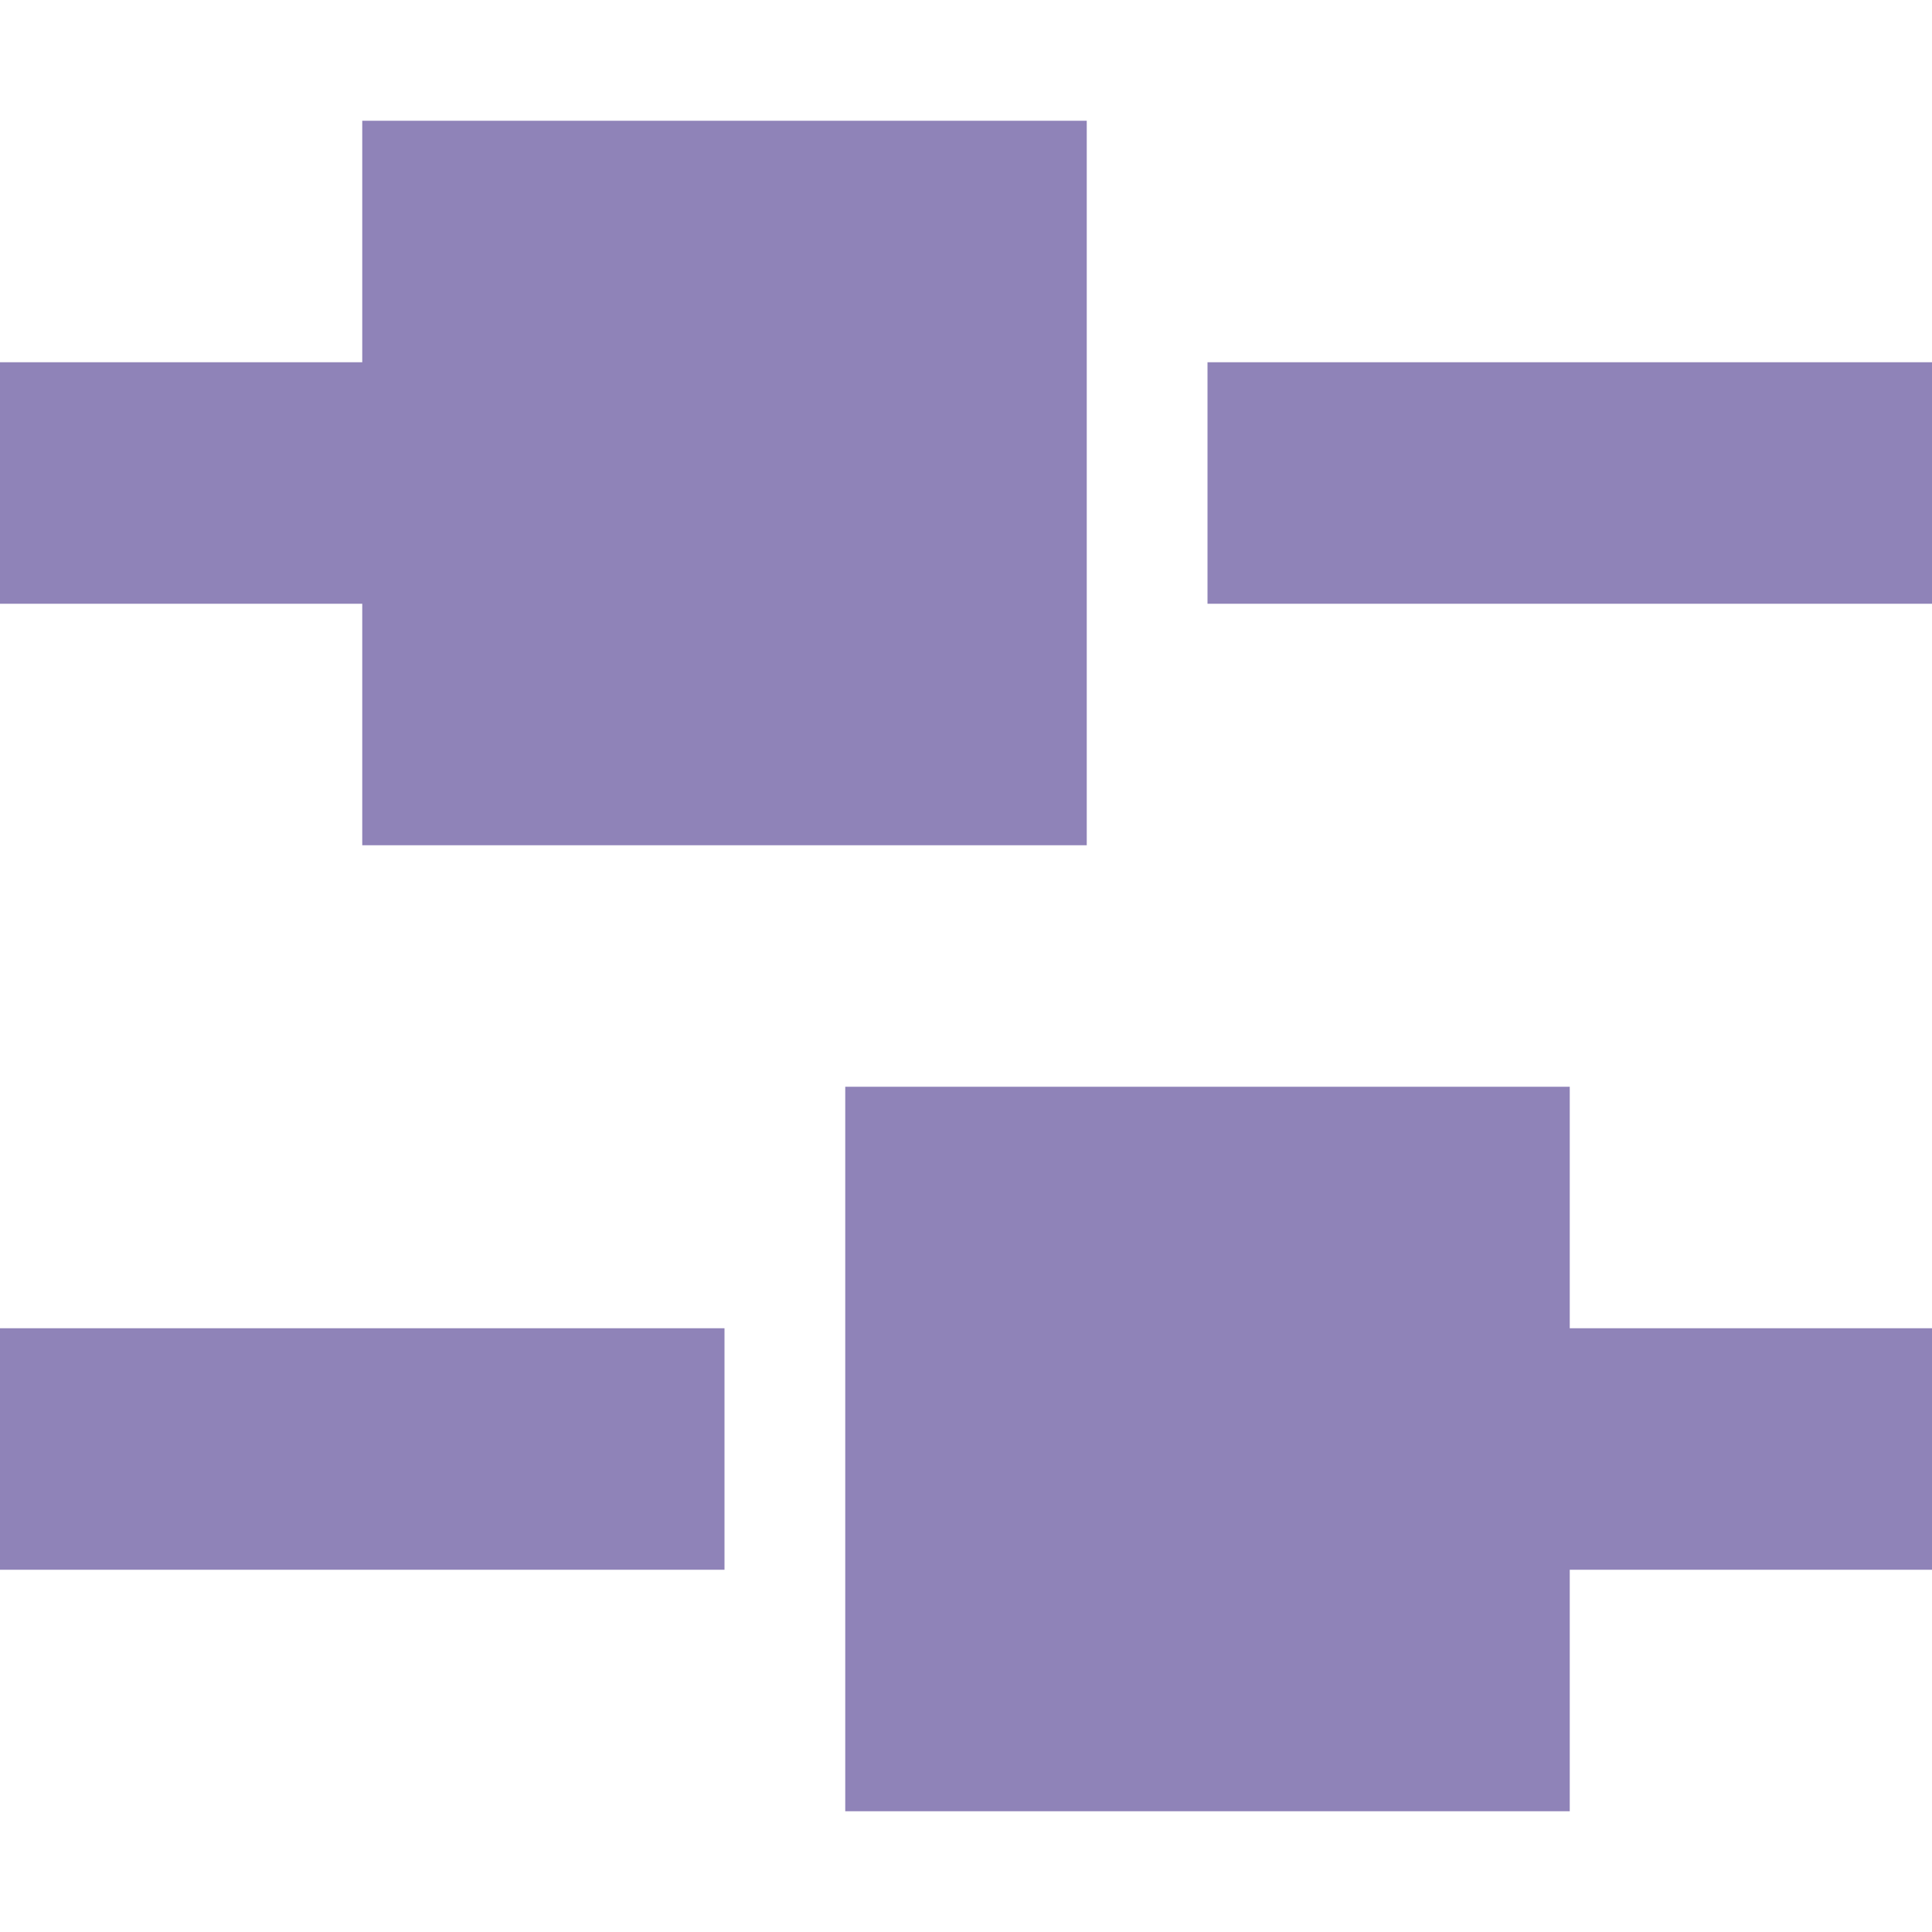
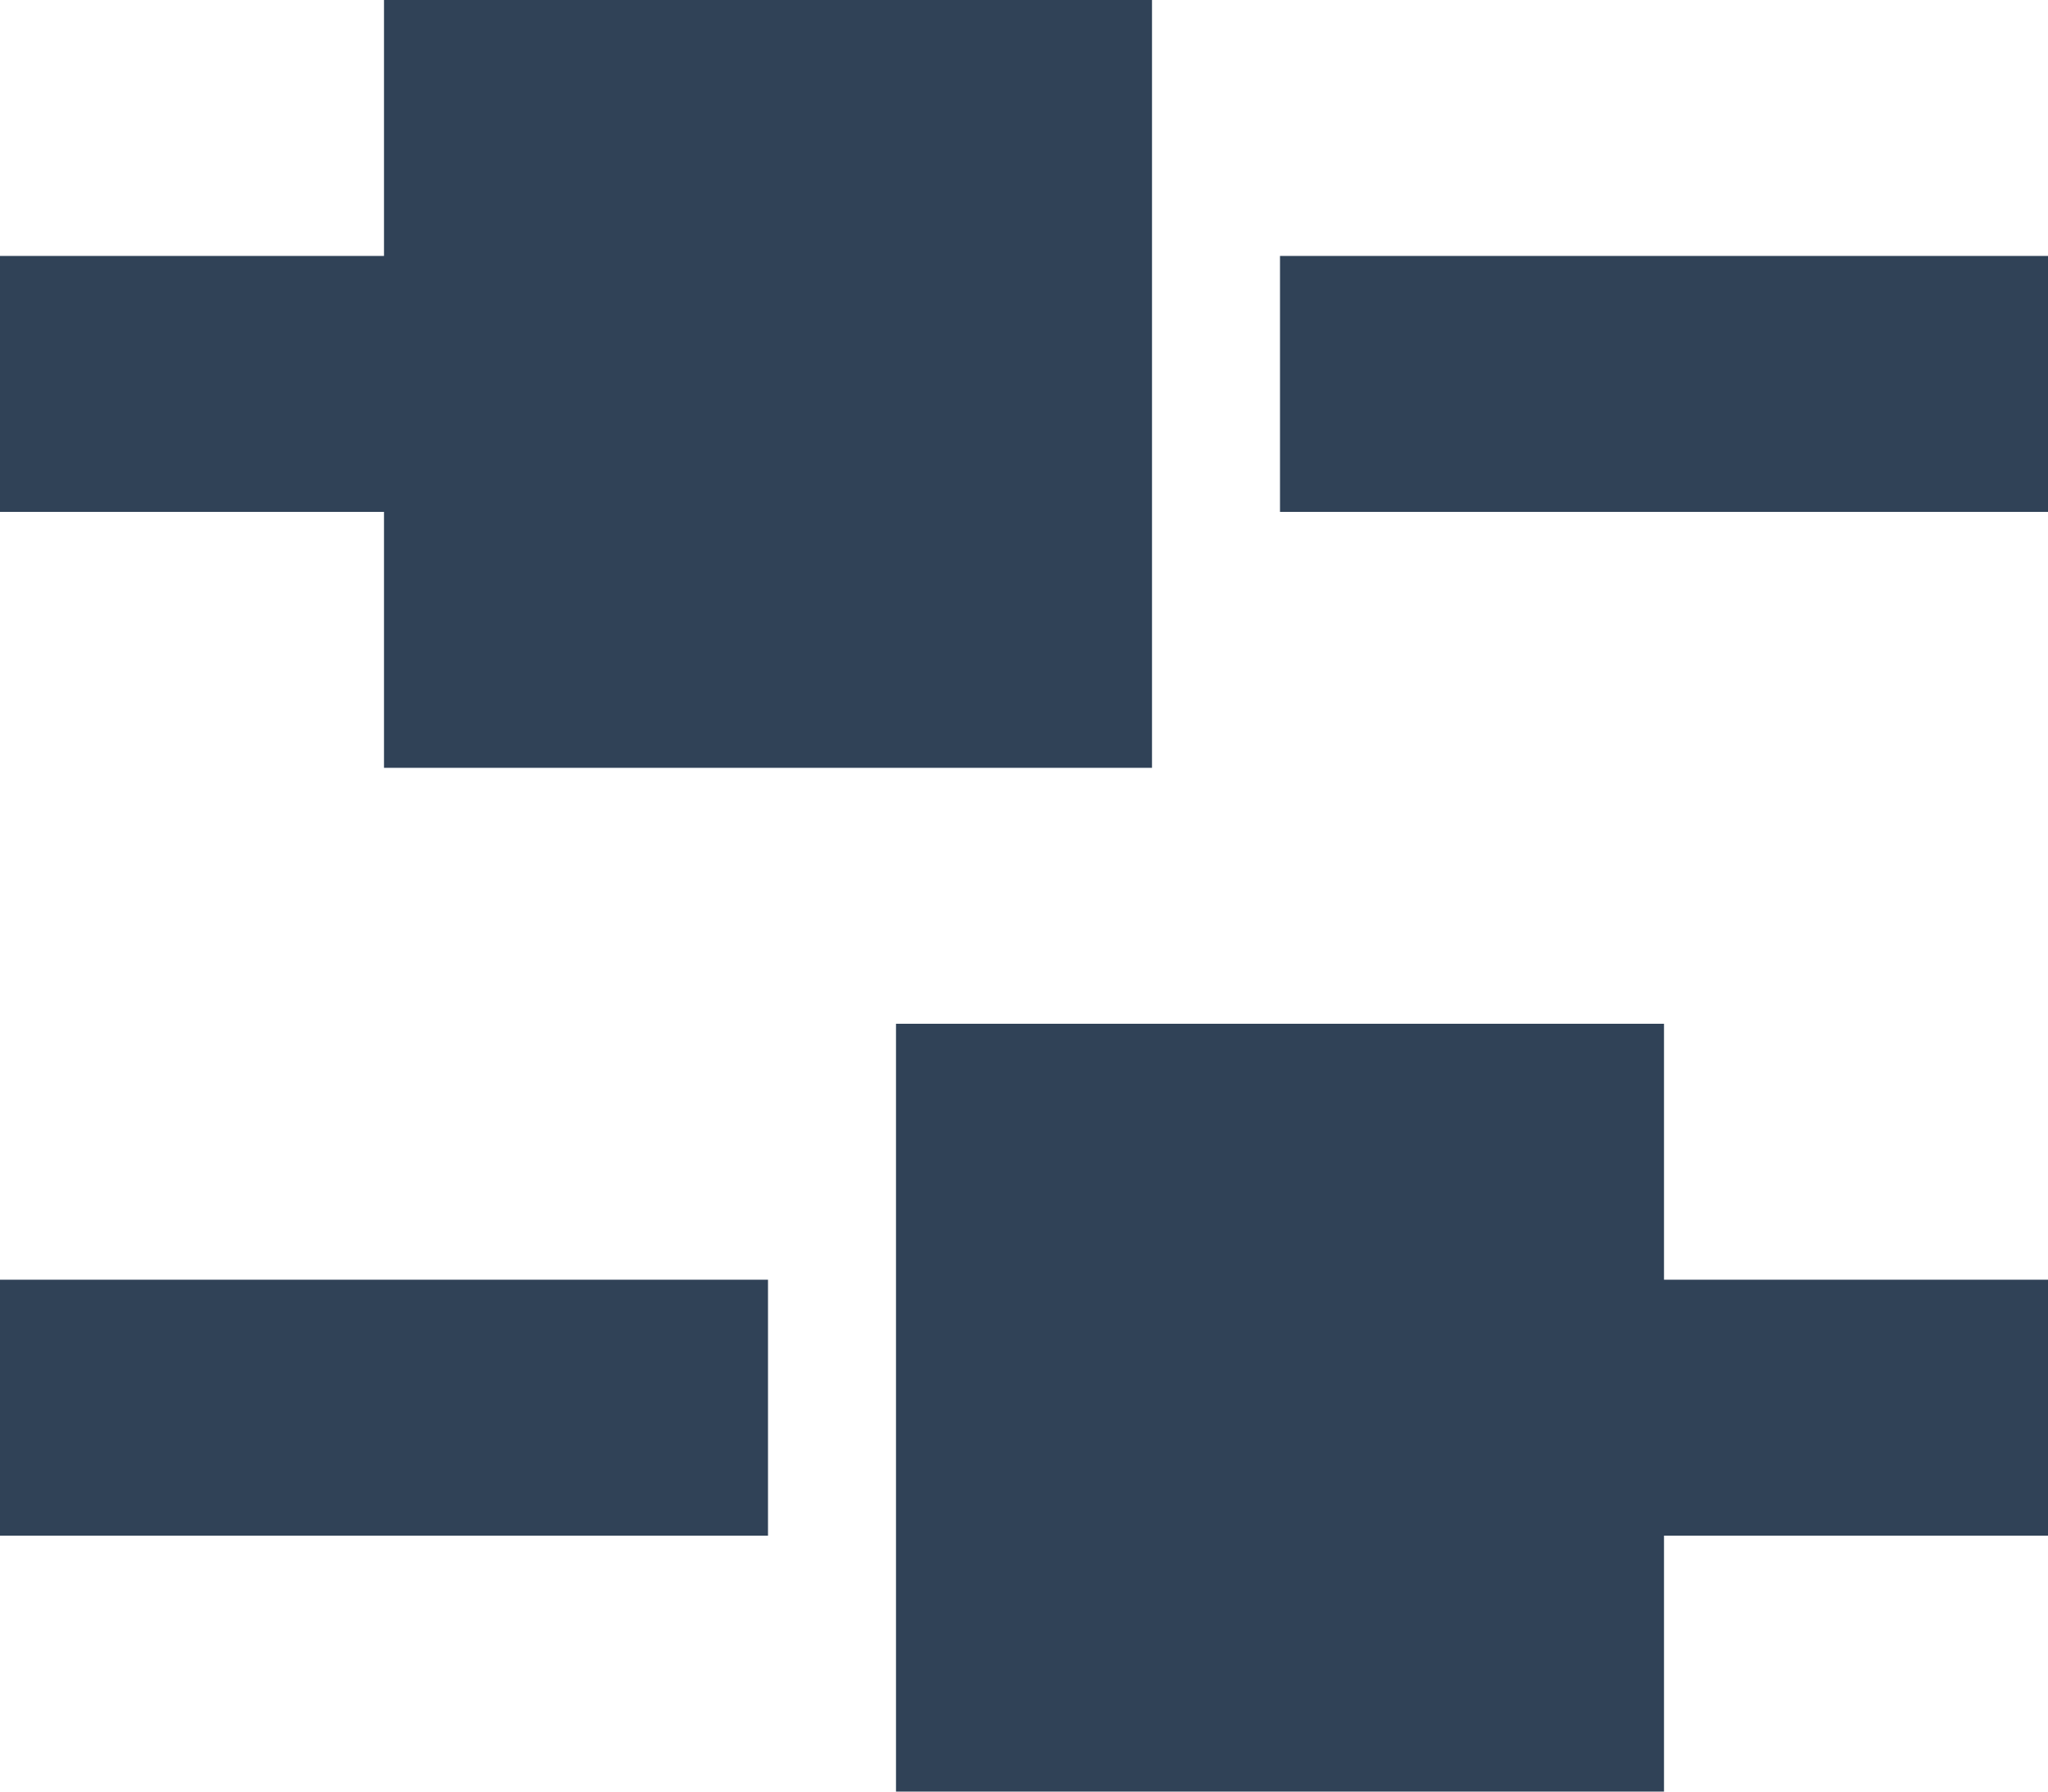
- <svg xmlns="http://www.w3.org/2000/svg" version="1.1" id="Layer_1" x="0px" y="0px" width="16px" height="16px" viewBox="0 0 16 16" style="enable-background:new 0 0 16 16;" xml:space="preserve">
-   <style type="text/css">
- 	.st0{fill:#8F83B8;}
- </style>
-   <g>
-     <rect x="10" y="3" class="st0" width="6" height="2" />
-     <polygon class="st0" points="3,7 9,7 9,1 3,1 3,3 0,3 0,5 3,5  " />
-     <rect y="11" class="st0" width="6" height="2" />
-     <polygon class="st0" points="13,9 7,9 7,15 13,15 13,13 16,13 16,11 13,11  " />
+ <svg xmlns="http://www.w3.org/2000/svg" width="16px" height="14px" viewBox="0 0 16 14" version="1.1">
+   <defs />
+   <g id="Page-1" stroke="none" stroke-width="1" fill="none" fill-rule="evenodd">
+     <g id="cd-icon-filter" fill="#304257">
+       <g id="Group">
+         <rect id="Rectangle-path" x="10" y="2" width="6" height="2" />
+         <path d="M3,6 L9,6 L9,0 L3,0 L3,2 L0,2 L0,4 L3,4 L3,6 Z" id="Shape" />
+         <rect id="Rectangle-path" x="0" y="10" width="6" height="2" />
+         <path d="M13,8 L7,8 L7,14 L13,14 L13,12 L16,12 L16,10 L13,10 L13,8 Z" id="Shape" />
+       </g>
+     </g>
  </g>
</svg>
